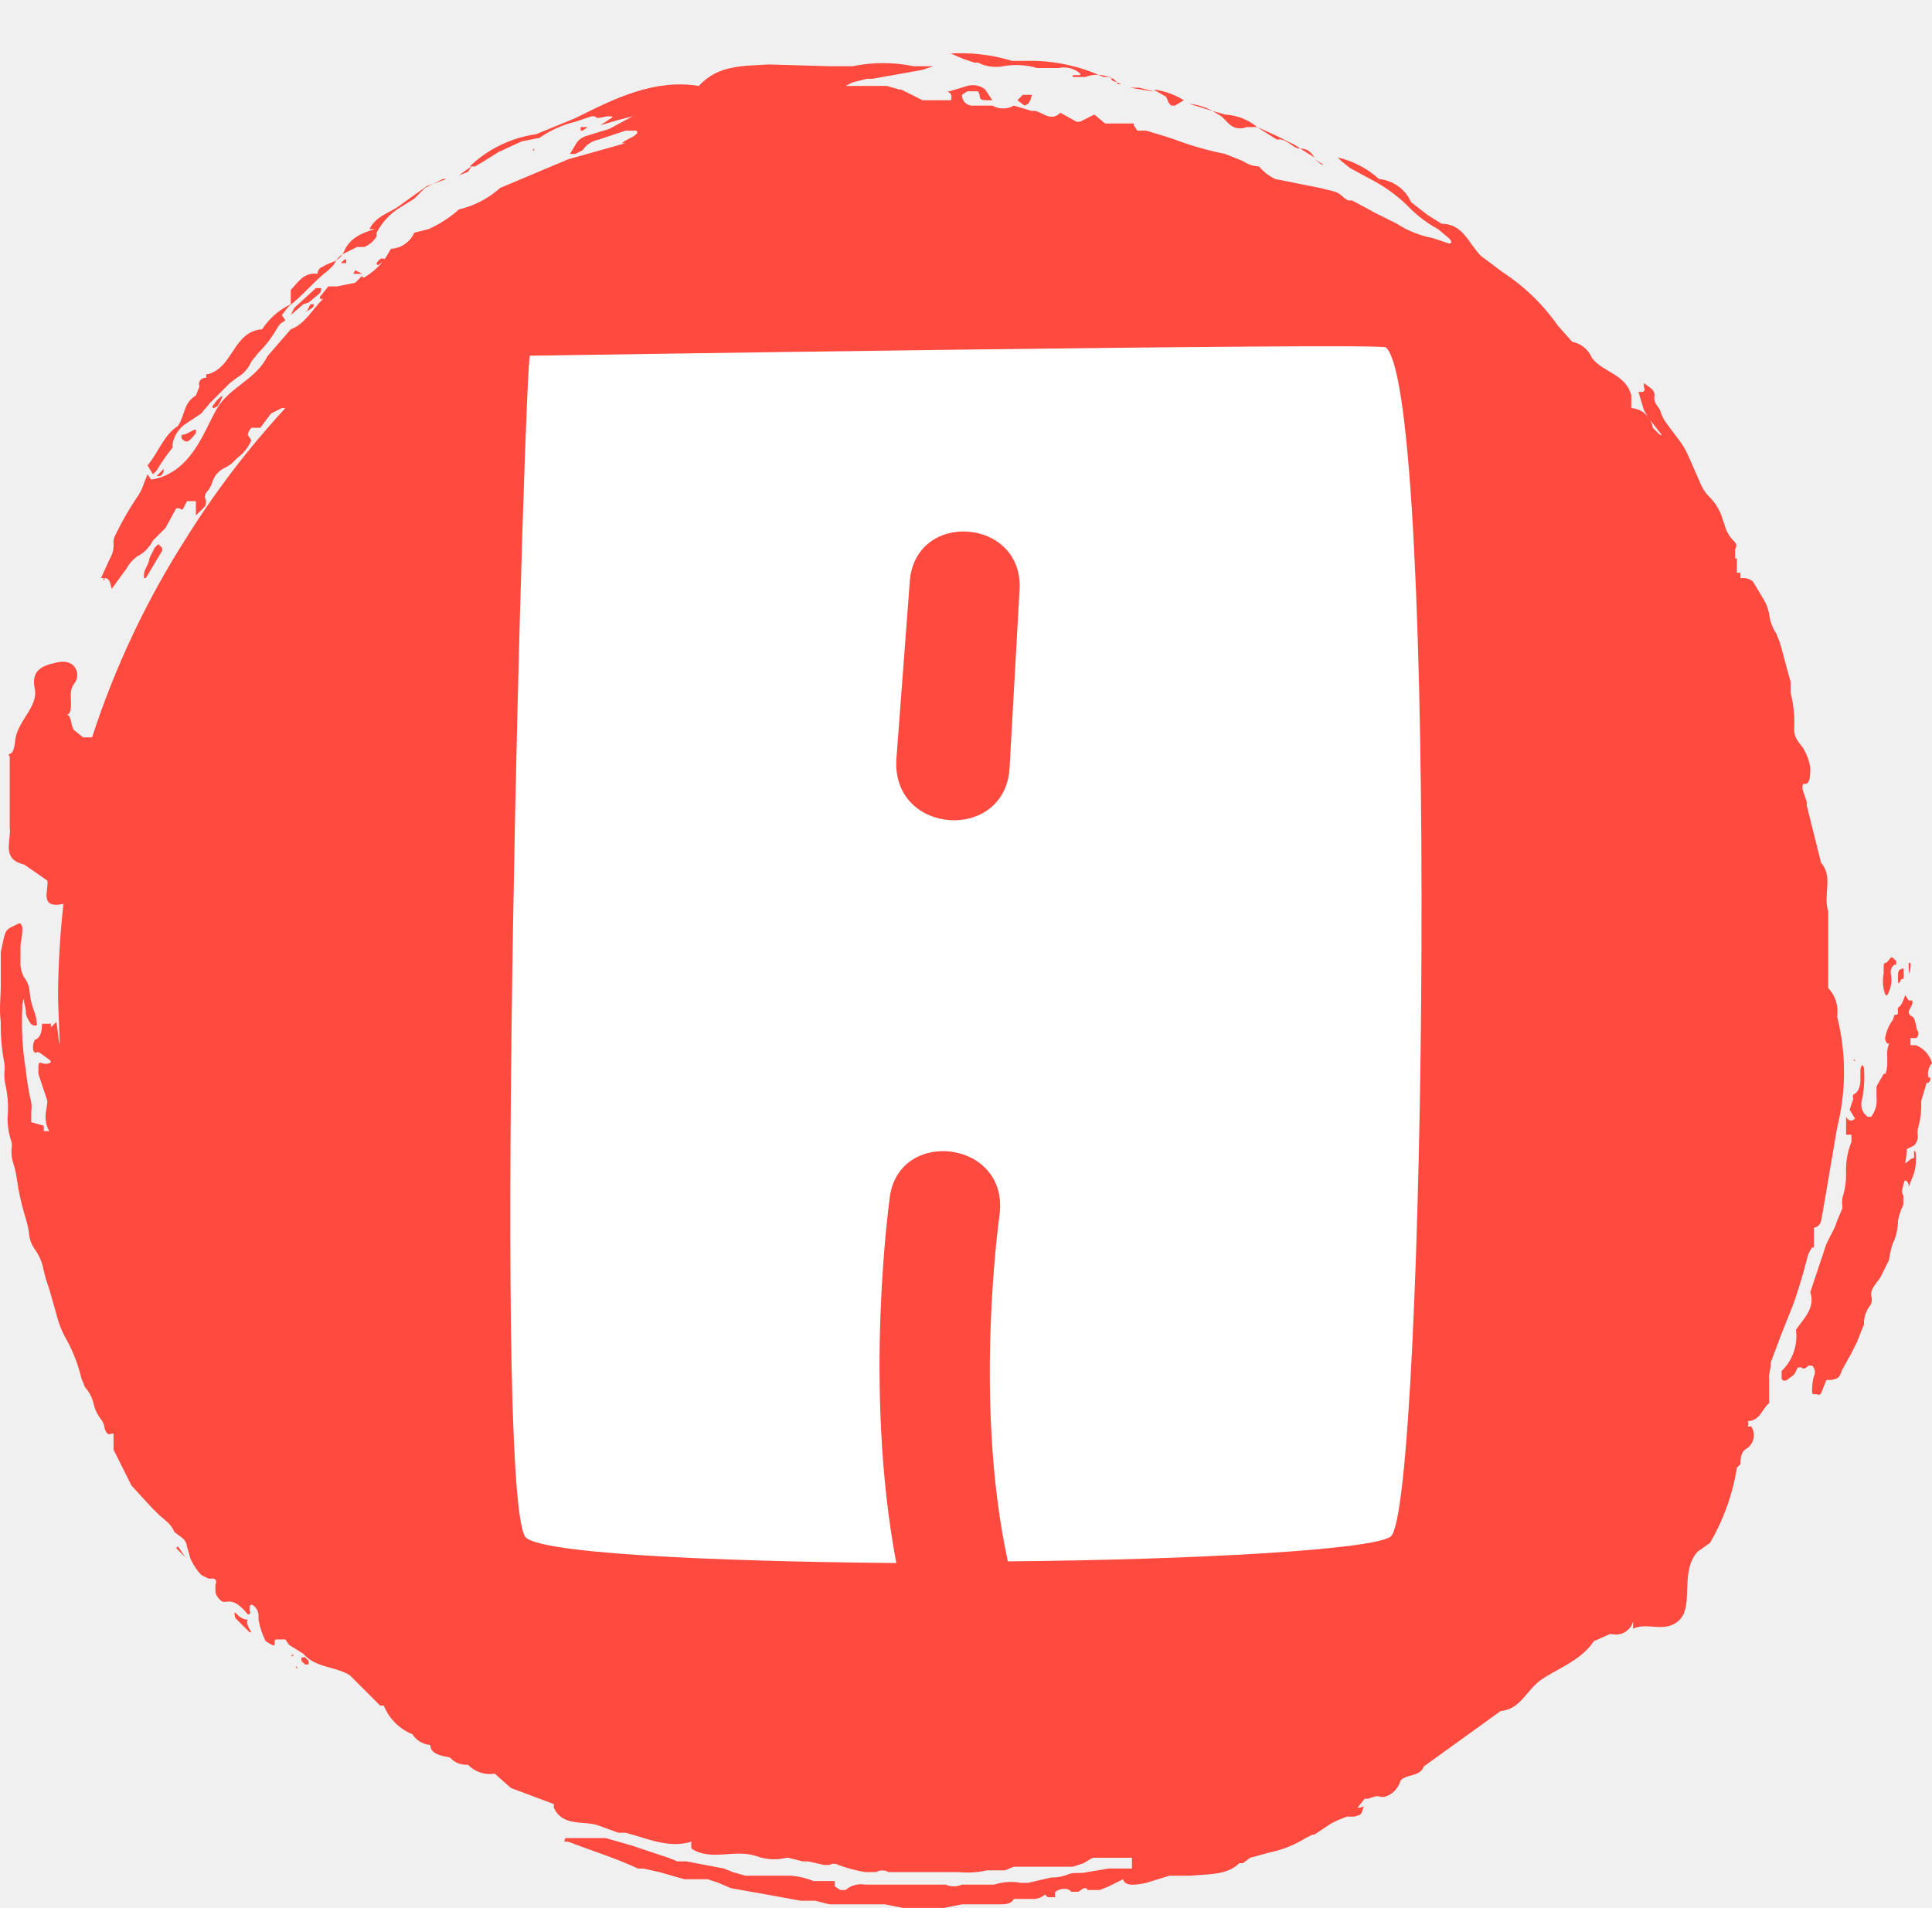
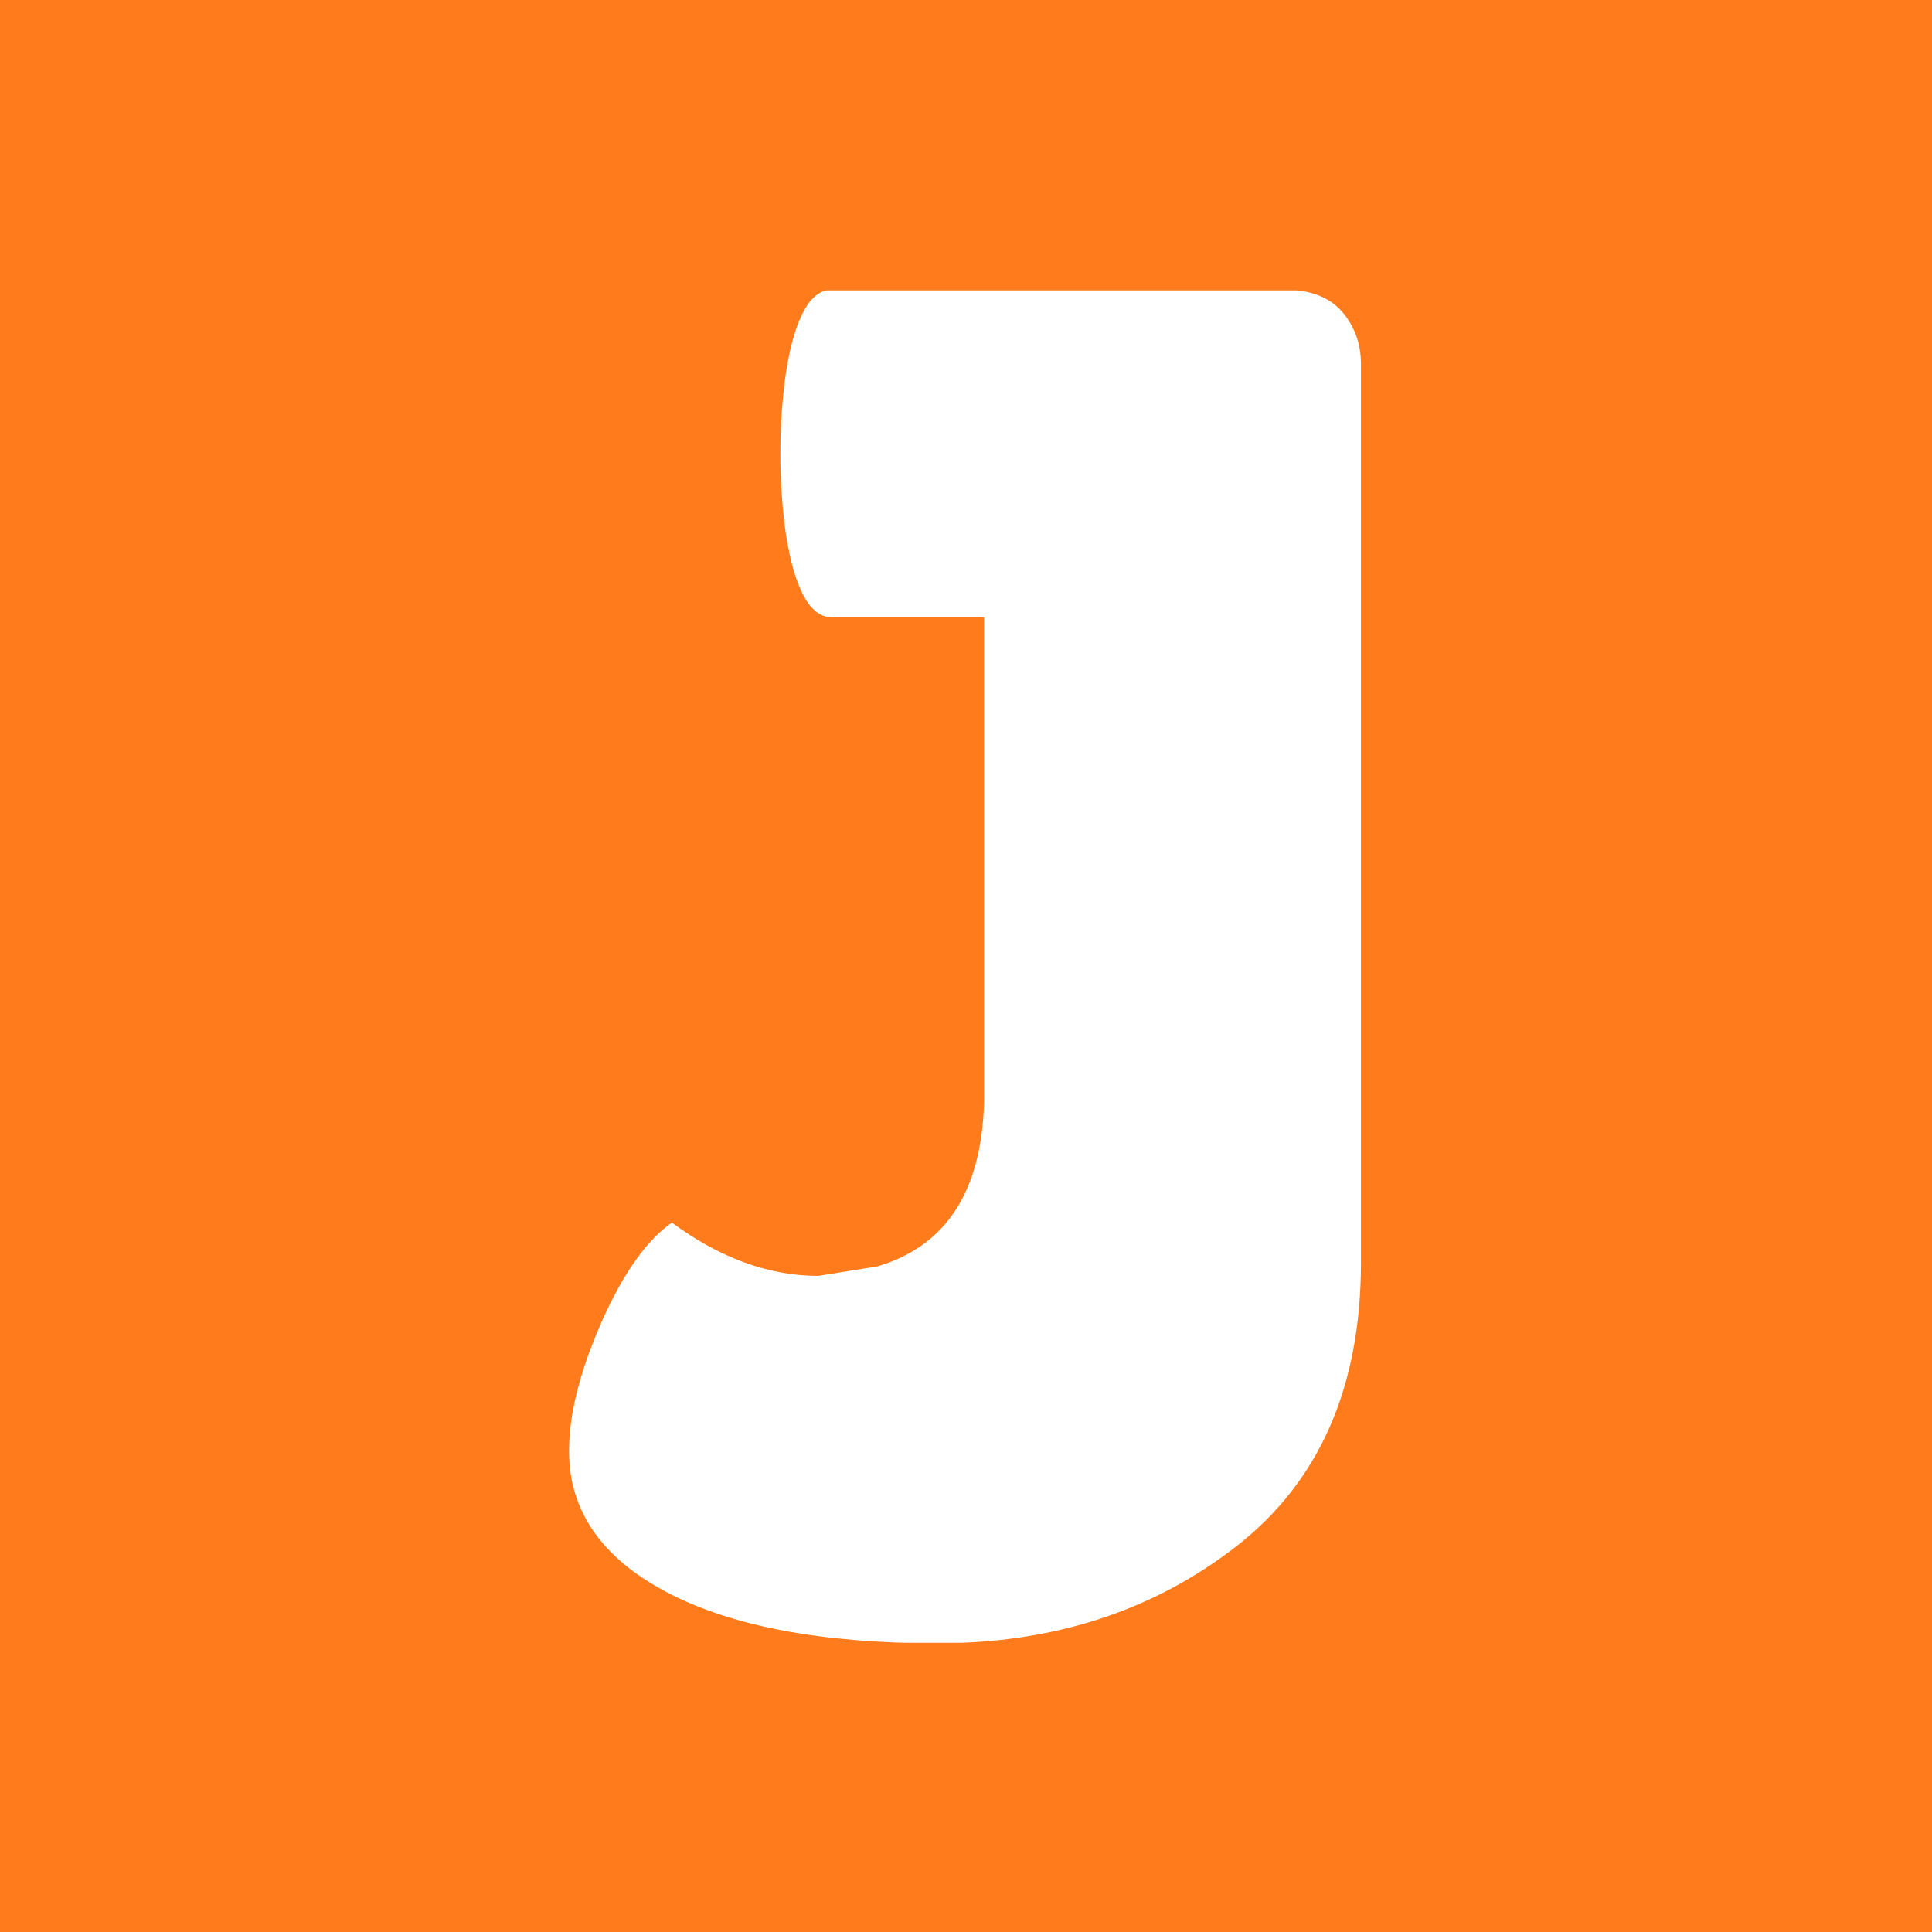
- <svg xmlns="http://www.w3.org/2000/svg" width="308.761" height="304.916" viewBox="0 0 106.008 104.687" class="css-1j8o68f" version="1.1" id="svg23">
-   <defs id="SvgjsDefs2684" />
-   <g id="SvgjsG2685" featurekey="rootContainer" transform="matrix(0.9820593,0,0,0.9820593,-0.05456052,0)" fill="#ff4a3f">
-     <g id="g17">
-       <path d="M19.8 15.3h.5l-.4-.2zm.5.1zm.8-.7c0 .1 0 .1.1.1l.4-.3c-.2-.1-.3-.1-.5.2zm.4-.2zm-4.1 2.3zm-.2.6l.3-.2c.1-.1.1-.2.1-.2h-.2l-.2.4c-.1-.1-.1 0 0 0zm2.2-2.9h-.1l-.2.2h.3zm-2.1 2.4l.6-.5c.1-.1.1-.2.1-.3h-.3l-1.2 1.1-.2.4.7-.6zm-1.1.8z" id="path3" />
-       <path d="M9.7 25v-.2a1.7 1.7 0 0 1 .7-1.1l.9-.6.5-.6.7-.7.4-.4.4-.3a1.9 1.9 0 0 0 .8-.9l.4-.5a5.9 5.9 0 0 0 1-1.3l.2-.3.3-.2-.2-.3.4-.5c.8-.6 1.4-1.4 2.2-2l.3-.3a1.4 1.4 0 0 1 .5-.6l.8-.4h.4a1.4 1.4 0 0 0 .7-.6V13a3.5 3.5 0 0 1 1.3-1.4l.8-.5.2-.2.4-.4 1-.5h.2l-1.1.4-1.4 1c-.6.5-1.4.6-1.8 1.4h.3c-.7.2-1.4.5-1.7 1.2s-.8.6-1.2.9a.4.4 0 0 0-.3.4c-.8-.1-1.1.5-1.5.9v.8a3.9 3.9 0 0 0-1.6 1.4c-1.6.1-1.6 2.1-3 2.5h-.1a.2.2 0 0 0 0 .2c-.3 0-.5.2-.4.5l-.2.5c-.7.4-.6 1.1-1 1.7-.8.5-1.1 1.5-1.7 2.2l.3.5.2-.2a11.6 11.6 0 0 1 .9-1.3zM53.9 3.3l.6.2h.2a2.2 2.2 0 0 0 1.4.2 4.1 4.1 0 0 1 1.9.1h1.2a1.4 1.4 0 0 1 1.2.3.1.1 0 0 1 0 .1H60a.1.1 0 0 0 0 .1h.7a1.8 1.8 0 0 1 1.3 0c.2 0 .1.1.2.2l.5.2h-.2c-.2-.4-.5-.4-.8-.4a9.7 9.7 0 0 0-4.3-.9h-.8A9.8 9.8 0 0 0 53 3h.2zm7.3 3.1zM50.3 4.7zm10.9 1.7h.2-.2zM19 14.7zm32.1-10zm17.6 2.2a.9.9 0 0 0 1 .2h.6a3.1 3.1 0 0 0-1.8-.7l-.7-.2.5.3zm-3.4-1.3c0 .1.1.2.2.3h.2l.5-.3a4.2 4.2 0 0 0-1.7-.6l.7.4zm7.4 2.7l.8.5c-.2-.3-.4-.5-.8-.5z" id="path5" />
-       <path d="M99 76.1l.6-1.6.6-1.5c.2-.5.6-1.8.8-2.6a1.7 1.7 0 0 1 .3-.7h.1v-1.1c.5-.1.4-.6.5-.9l.8-4.7a12.7 12.7 0 0 0 0-6.2 1.9 1.9 0 0 0-.5-1.6v-4.3c-.3-.9.3-1.9-.4-2.7L101 45a.4.4 0 0 0 0-.2l-.2-.6a.5.5 0 0 1 0-.4h.1c.3 0 .3-.5.3-.9a3 3 0 0 0-.4-1.1l-.3-.4a1.1 1.1 0 0 1-.2-.7 6.7 6.7 0 0 0-.2-2v-.6c-.2-.7-.4-1.5-.6-2.2l-.2-.5a2.5 2.5 0 0 1-.4-1.1 2.5 2.5 0 0 0-.3-.8l-.6-1a.8.8 0 0 0-.6-.2h-.1V32h-.2v-.8H97V31a.4.4 0 0 0 0-.1v-.2c.1-.2.1-.3-.1-.5a1.8 1.8 0 0 1-.4-.6l-.2-.6a2.9 2.9 0 0 0-.7-1.2 2.2 2.2 0 0 1-.5-.7l-.7-1.6a4.3 4.3 0 0 0-.6-1l-.6-.8a2.4 2.4 0 0 1-.4-.8l-.2-.3a.6.6 0 0 1-.1-.5.5.5 0 0 0-.2-.4l-.4-.3v.2c.1.2 0 .3-.1.3h-.2l.3 1 .3.5.7.9h-.1l-.2-.2-.2-.2a1.3 1.3 0 0 0-1.2-1.1v-.7c-.3-1.2-1.6-1.3-2.2-2.1a1.5 1.5 0 0 0-1.1-.9l-.8-.9a11.3 11.3 0 0 0-3.1-3l-.8-.6-.4-.3c-.7-.7-1-1.8-2.2-1.8l-.8-.5-.9-.7a2.2 2.2 0 0 0-1.8-1.3 5.1 5.1 0 0 0-2.3-1.2l.2.2.5.4 1.3.7a8.5 8.5 0 0 1 2.1 1.6 6.8 6.8 0 0 0 1.5 1.1l.6.5c.1.1.2.2.1.3H81l-.9-.3a5.6 5.6 0 0 1-2-.8l-1.2-.6-1.3-.7h-.2c-.3-.1-.4-.4-.8-.5l-.8-.2-2.5-.5a2.6 2.6 0 0 1-.9-.7 1.7 1.7 0 0 1-.9-.3l-1-.4a18.1 18.1 0 0 1-2.8-.8l-.6-.2-1-.3h-.5l-.2-.3v-.1h-1.6l-.6-.5-.4.2-.4.2h-.2l-.9-.5c-.6.6-1.1-.2-1.6-.1l-1-.3a1.2 1.2 0 0 1-1.2 0h-1.2a.6.6 0 0 1-.5-.6l.3-.2h.6a.7.7 0 0 1 .1.3c0 .2.2.2.5.2h.2l-.4-.6a1.1 1.1 0 0 0-1-.2l-1 .3H53c.3.2.2.3.2.5h-1.6l-.4-.2-.8-.4h-.1l-.7-.2h-2.3l.4-.2.8-.2h.3l1.7-.3 1.1-.2.6-.2h-1.1a8.4 8.4 0 0 0-3.4 0h-1.3L43 3.6c-1.4.1-2.8 0-3.9 1.2-2.5-.4-4.7.7-6.9 1.8l-2.2.9a6.7 6.7 0 0 0-3.7 1.8h.3l.5-.3.8-.5 1.3-.6 1-.2a6 6 0 0 1 2-.9l.9-.3h.2c.1.2.5 0 .7 0h.2c.1 0 .1.1 0 .1l-.6.4 1-.3.8-.2-1.3.7-1.3.4a1 1 0 0 0-.6.5l-.3.5h.3l.4-.2a1.4 1.4 0 0 1 .9-.6l1.5-.5h.5a.1.1 0 0 1 .1.2c-.2.2-.6.3-.8.5h.2l-3.2.9-3.8 1.6a5.2 5.2 0 0 1-2.3 1.2 6.6 6.6 0 0 1-1.7 1.1l-.8.2a1.5 1.5 0 0 1-1.3.9l-.3.5a3.7 3.7 0 0 1-1.2 1.1h-.1v-.1l-.2.2-.2.2-1 .2h-.5l-.4.5c-.1.1-.1.2 0 .2h.1c-.6.6-1 1.4-1.8 1.7L15 19.9c-.6 1.2-1.8 1.6-2.6 2.6s-1.4 3.9-3.9 4.3l-.2-.3-.2.5a2.7 2.7 0 0 1-.4.8 16.9 16.9 0 0 0-1.2 2.1.8.8 0 0 0-.1.5 1.4 1.4 0 0 1-.2.8l-.5 1.1h.2c.3 0 .3.3.4.6l.8-1.1a2.2 2.2 0 0 1 .6-.7 2 2 0 0 0 .9-.9l.3-.3.4-.4.6-1.1h.2c.1.1.1.1.2 0l.2-.4h.5v.8l.5-.5a.5.5 0 0 0 0-.5.4.4 0 0 1 .1-.3 1.5 1.5 0 0 0 .3-.5 1.3 1.3 0 0 1 .8-.9l.3-.2.3-.3a2.4 2.4 0 0 0 .8-1l-.2-.3c0-.1.1-.3.2-.4h.5l.6-.8.6-.3h.2a48.8 48.8 0 0 0-5.5 7.2h-.1.1a48.4 48.4 0 0 0-5.3 11.2h-.5l-.5-.4c-.2-.2-.1-.7-.4-.9h.1c.3-.5-.1-1.2.3-1.7s.1-1.4-.9-1.2-1.5.5-1.3 1.5-1 1.8-1.1 2.9-.5.5-.3.9v3.9c.1.8-.5 1.8.8 2.1l1.3.9c.1.5-.5 1.6.9 1.3a49.2 49.2 0 0 0-.3 5c0 1.1.1 2.2.1 3.3v-.4c-.1-.4-.1-.8-.2-1.3l-.3.3v-.2h-.5c0 .5-.1.8-.4.9a.9.9 0 0 0-.1.5c0 .1.1.3.2.2s.4.2.7.4-.2.3-.4.2-.2.1-.2.3v.3l.5 1.5c0 .3-.1.6-.1.9a1.7 1.7 0 0 0 .2.8h-.3v-.3l-.7-.2v-.6a1.5 1.5 0 0 0 0-.5 14.6 14.6 0 0 1-.3-1.8 16.6 16.6 0 0 1-.2-3.5.9.9 0 0 1 .1-.5v.2a2.9 2.9 0 0 1 .1.5.8.8 0 0 0 .1.4c.1.2.2.4.4.4s.1-.1.1-.2a2.1 2.1 0 0 0-.1-.5 4.2 4.2 0 0 1-.3-1.3 1.5 1.5 0 0 0-.3-.7 1.6 1.6 0 0 1-.2-.9v-.8c0-.3.1-.6.1-.9a.5.5 0 0 0-.1-.4h-.1c-.8.4-.7.2-1 1.6V55c0 .7-.1 1.4 0 2.1a10.8 10.8 0 0 0 .2 2.3 1.8 1.8 0 0 1 0 .5 3.1 3.1 0 0 0 .1.9 5.9 5.9 0 0 1 .1 1.3 3.9 3.9 0 0 0 .2 1.7 1.2 1.2 0 0 1 0 .4 2.1 2.1 0 0 0 .1.8 4.9 4.9 0 0 1 .2.9 14 14 0 0 0 .5 2.2 5 5 0 0 1 .2 1 1.7 1.7 0 0 0 .3.7 2.9 2.9 0 0 1 .5 1.2 8.5 8.5 0 0 0 .3 1l.4 1.4a5.4 5.4 0 0 0 .6 1.5 8.5 8.5 0 0 1 .8 2.1l.2.5a2.1 2.1 0 0 1 .5 1 2.1 2.1 0 0 0 .4.8 1 1 0 0 1 .2.5c.1.3.2.4.4.3h.1v.9l.5 1 .5 1 1.1 1.2.4.4c.3.3.7.5.9 1l.4.3a.7.7 0 0 1 .3.5l.2.7a3.3 3.3 0 0 0 .6.9l.4.2h.3a.2.2 0 0 1 .1.3 2.5 2.5 0 0 0 0 .5.9.9 0 0 0 .4.5h.2c.4-.1.8.2 1.2.7h.1c0-.1.1-.1 0-.2v-.2c0-.1.1-.2.2-.1a.7.7 0 0 1 .3.6v.2a4.3 4.3 0 0 0 .4 1.2c.5.3.5.3.5.1s0-.2.2-.2h.4l.2.3.8.5c.7.8 1.8.7 2.6 1.2l1.7 1.7h.2a2.9 2.9 0 0 0 1.6 1.6 1.3 1.3 0 0 0 1 .6c0 .5.6.6 1.1.7a1.2 1.2 0 0 0 .8.4h.2a1.7 1.7 0 0 0 1.5.5l.9.8 2.4.9v.2c.5 1.1 1.7.7 2.5 1l1.1.4h.4c1.2.3 2.4.9 3.7.5a.7.7 0 0 0 0 .4c1.1.7 2.4 0 3.6.4a2.9 2.9 0 0 0 1.7.1h.1l.8.2h.3l.9.2h.3a.5.5 0 0 1 .5 0 7.9 7.9 0 0 0 1.5.4h.6a.7.7 0 0 1 .7 0h3.9a5 5 0 0 0 1.6-.1h1l.5-.2H60l.6-.2.5-.3h2.2v.6H62l-1.2.2c-.4.1-.7 0-1 .1a2.4 2.4 0 0 1-1 .2l-1.3.3h-.4a3.1 3.1 0 0 0-1.5.1h-1.8a1.1 1.1 0 0 1-.9 0h-4.5a1.3 1.3 0 0 0-1.1.3H47l-.3-.2v-.3h-1.2a4.1 4.1 0 0 0-1.3-.3h-2.5l-.7-.2-.5-.2-2.1-.4h-.5l-.5-.2-2.1-.7-1.4-.4h-2.2c-.1 0-.1.1-.1.2h.2c1.3.5 2.6.9 3.9 1.5h.3l.9.2 1.4.4h1.3l.6.2.7.3 1.7.3 1.1.2 1.1.2h.8l.8.2h3.1l1 .2h2.3l1-.2H56c.4 0 .6-.1.7-.3h1a1 1 0 0 0 .8-.3c-.1.1 0 .1.1.2h.4v-.2c0-.1 0-.1.2-.2s.6-.1.7.1h.4l.3-.2c.2 0 .2 0 .2.1h.7l.5-.2.8-.4c.1.3.4.4 1.3.2l1.3-.4h1.2c.9-.1 2 0 2.7-.7h.2l.4-.3 1.1-.3a6.1 6.1 0 0 0 2-.8l.4-.2h.1l.9-.6.4-.2.5-.2h.4c.4-.1.4-.1.5-.4s0-.1-.2-.1h-.1l.4-.5h.2c.3-.1.5-.2.7-.1h.2a1.3 1.3 0 0 0 .9-.9c.3-.4 1.1-.2 1.3-.8l4.3-3.1c1.1-.1 1.4-1.1 2.2-1.7s2.3-1.1 3-2.2l.9-.4h.1a1 1 0 0 0 1.2-.7v.4c.8-.4 1.8.3 2.6-.5s0-2.7 1-3.8l.7-.5a12.1 12.1 0 0 0 1.5-4.2l.2-.2c0-.3 0-.7.4-.9a.9.9 0 0 0 .2-1.2h-.2a.3.3 0 0 0 0-.3c.7 0 .8-.7 1.2-1V77a.5.5 0 0 1 0-.2 3.8 3.8 0 0 0 .1-.7zM5.9 32.2z" id="path7" />
-       <path d="M26.4 9.3l-.3.2-.4.3.5-.2zm6.1-2h.1l.3-.2h-.4zm-2.6 1l-.1.1h.1v-.1zm-1.5 1.4zm1.3-.2zm-6.3 3.1zM9.2 26.2l-.4.4H9a.4.4 0 0 0 .2-.4zm3-3.5a2.1 2.1 0 0 0 .3-.6 1.5 1.5 0 0 0-.5.5c-.1.1-.1.2 0 .2zM11 24.2V24c-.2 0-.5.3-.8.3v.2c.3.3.4.2.8-.3zm3 66.2zM73.9 9.2h.1l-.5-.3zm-2.5-1.4c.5-.1.8.4 1.2.5h.1l-.3-.2-1-.5-1.1-.5.3.2zM52.8 3.1zm11.7 2h-.1l-1.2-.2h.5zm2 .7l1.3.4a3.3 3.3 0 0 0-1.3-.4zm-9 0a1 1 0 0 0 .2-.5h-.5l-.3.3.4.3zm9 1.6zM49.9 4.2zm2.9.7zM48.5 4zm13.8 2.1a.5.5 0 0 0 0 .1zm44.8 52.3h-.3V58h.3c.1 0 .2-.3.1-.4s-.1-.7-.3-.8a.3.3 0 0 1-.2-.3l.2-.4a.4.4 0 0 0 0-.2h-.2l-.2-.3c-.1.3-.2.6-.4.7a.5.5 0 0 0 0 .2c0 .1 0 .2-.1.2h-.1a1.1 1.1 0 0 1-.1.3 2.3 2.3 0 0 0-.4.9.4.4 0 0 0 .1.4h.1a1.7 1.7 0 0 0-.1.8v.4a1.8 1.8 0 0 1-.1.5h-.1l-.4.7v.6a1.5 1.5 0 0 1-.3 1.1h-.2l-.2-.2a.9.9 0 0 1-.1-.8 6.5 6.5 0 0 0 .1-1.7c0-.1-.1-.2-.1-.2a.5.5 0 0 0-.1.3v.6c0 .2-.1.6-.3.7s-.1.2-.1.3l-.2.6.3.5c-.2.2-.4.1-.5-.1v1h.3v.4a4.2 4.2 0 0 0-.3 1.4 3.3 3.3 0 0 0 0 .4 4 4 0 0 1-.2 1.3 2 2 0 0 0 0 .6l-.3.7a3.2 3.2 0 0 1-.3.7l-.3.6-.9 2.7c.3.9-.4 1.5-.8 2.1a2.7 2.7 0 0 1-.8 2.3v.4c0 .1.1.2.3.1l.4-.3.2-.4h.2c.1.1.2.1.4-.1h.2a.5.5 0 0 1 .1.6 2.9 2.9 0 0 0-.1.8c0 .1 0 .2.1.2h.2c.1.1.2 0 .3-.3l.2-.5h.3c.4-.1.4-.1.6-.6l.5-.9.3-.6.4-1a1.6 1.6 0 0 1 .3-1 .6.6 0 0 0 .1-.6c0-.2 0-.3.2-.6l.3-.4.5-1a4.7 4.7 0 0 1 .2-.9 3 3 0 0 0 .3-1.3 3.8 3.8 0 0 1 .3-.9v-.5c-.1-.2-.1-.2 0-.6s.1-.2.2-.2a.4.4 0 0 1 .1.3l.2-.5a2.3 2.3 0 0 0 .2-.9v-.3c0-.1 0-.3-.1-.3v.4c-.2 0-.3.2-.5.3a6.4 6.4 0 0 0 .1-.8l.4-.2a.7.7 0 0 0 .2-.6 1.4 1.4 0 0 1 0-.3 4.8 4.8 0 0 0 .2-1.4v-.2l.3-1h.1a.3.3 0 0 0 .1-.3h-.1a.9.9 0 0 1 .2-.8 1.5 1.5 0 0 0-.9-1zm-1.2 7.8zm-.2-9.9zm0 0zM9.1 30.8a.3.3 0 0 0 0-.2l-.2-.2-.2.2-.3.6c0 .3-.3.6-.3.9v.2h.1zm96.3 24.8h.1a1.7 1.7 0 0 0 .2-1.2.5.5 0 0 1 .2-.5h.1v-.2l-.2-.2h-.1c-.1.1-.2.3-.3.3s-.1.1-.1.3v.3a2.2 2.2 0 0 0 .1 1.2zM13.2 90.1c-.1 0 0 .2 0 .3l.8.8h.1c-.2-.3-.3-.6-.2-.7a.9.9 0 0 1-.5-.2zm.8.3zm92.3-35.7h.1a2 2 0 0 0 0-.6c-.3.1-.3.1-.3.6s.1.1.2 0z" id="path9" />
-       <path d="M106.7 62a.6.6 0 0 0 .1-.5c0-.1-.1-.2-.1-.1h-.2v.2c0 .4.1.5.2.4zm.1-8.2h-.1v.6a1 1 0 0 0 .1-.6zM17.1 92.6h-.2v.2l.2.2h.2v-.2zm86.6-33.3c0-.1 0-.1-.1-.1zM9.9 86.5l.5.5-.4-.6z" id="path11" />
-       <circle cx="10.5" cy="87.1" transform="rotate(-24.8 10.4 87.159)" id="circle13" />
-       <path d="M9.7 30.1h-.1v.2-.2h.1zm83.2-6.6l-.2-.3h-.1zm-14.7 77.1zM5.9 32.2zm-.1.2a.3.3 0 0 0 .1-.2v.2zm1.9-4.9zM61.5 2.4zm42.8 58.2v.1-.1zM16.4 92.5h-.1c.1.1.2 0 .1-.1zm.2.7h.1l-.1-.1v.1zm73.9-71.3zm15.2 34.4zM14.6 91.7zm92.1-37zm-.8 11.4zM34.6 0z" id="path15" />
-     </g>
-   </g>
-   <g id="SvgjsG2686" featurekey="nameFeature-0" transform="matrix(2.284354,0,0,2.284354,27.98006,-5.60952)" fill="#ffffff">
-     <path d="M9.6 16.48 l-0.32 4.24 c-0.08 1.8 2.6 1.96 2.72 0.2 l0.24 -4.28 c0.12 -1.76 -2.56 -1.96 -2.64 -0.16 z M0.48 11 l0 0 c0.04 0 20.48 -0.32 20.56 -0.2 c1.28 1.12 0.96 27.8 0.12 28.56 c-0.4 0.32 -4.64 0.56 -9.2 0.6 c-0.84 -3.84 -0.2 -8.32 -0.2 -8.32 c0.24 -1.8 -2.44 -2.12 -2.64 -0.4 c0 0.04 -0.64 4.52 0.16 8.76 c-4.56 -0.04 -8.68 -0.24 -8.92 -0.64 c-0.8 -1.44 0 -28.28 0.12 -28.36 z" id="path20" />
+ <svg xmlns="http://www.w3.org/2000/svg" version="1.1" width="1000" height="1000" viewBox="0 0 1000 1000">
+   <rect width="1000" height="1000" fill="#ff7b1b" />
+   <g transform="matrix(0.4110393,0,0,0.4110393,293.9624,150.2834)">
+     <svg viewBox="0 0 145 247" data-background-color="#ff7b1b" preserveAspectRatio="xMidYMid meet" height="1703" width="1000">
+       <g id="tight-bounds" transform="matrix(1,0,0,1,0.1826979,-0.1000027)">
+         <svg viewBox="0 0 144.635 247.2" height="247.2" width="144.635">
+           <g>
+             <svg viewBox="0 0 144.635 247.2" height="247.2" width="144.635">
+               <g>
+                 <svg viewBox="0 0 144.635 247.2" height="247.2" width="144.635">
+                   <g id="textblocktransform">
+                     <svg viewBox="0 0 144.635 247.2" height="247.2" width="144.635" id="textblock">
+                       <g>
+                         <svg viewBox="0 0 144.635 247.2" height="247.2" width="144.635">
+                           <g transform="matrix(1,0,0,1,0,0)">
+                             <svg width="144.635" viewBox="0.45 -35 20.8 35.55" height="247.2" data-palette-color="#ffffff">
+                               <path d="M0.45-4.5L0.45-4.5Q0.45-5.95 1.3-7.88 2.15-9.8 3.15-10.5L3.15-10.5Q5.05-9.1 7-9.1L7-9.1 8.55-9.35Q11.25-10.15 11.35-13.65L11.35-13.65 11.35-26.4 7.35-26.4Q6.5-26.4 6.15-28.55L6.15-28.55Q6-29.6 6-30.7 6-31.8 6.15-32.85L6.15-32.85Q6.5-35 7.35-35L7.35-35 19.25-35Q20.25-35 20.75-34.43 21.25-33.85 21.25-33.05L21.25-33.05 21.25-9.45Q21.25-4.55 17.98-2 14.7 0.55 10.13 0.55 5.55 0.55 3-0.8 0.45-2.15 0.45-4.5Z" opacity="1" transform="matrix(1,0,0,1,0,0)" fill="#ffffff" class="wordmark-text-0" data-fill-palette-color="primary" id="text-0" />
+                             </svg>
+                           </g>
+                         </svg>
+                       </g>
+                     </svg>
+                   </g>
+                 </svg>
+               </g>
+             </svg>
+           </g>
+           <defs />
+         </svg>
+         <rect width="144.635" height="247.2" fill="none" stroke="none" visibility="hidden" />
+       </g>
+     </svg>
  </g>
</svg>
